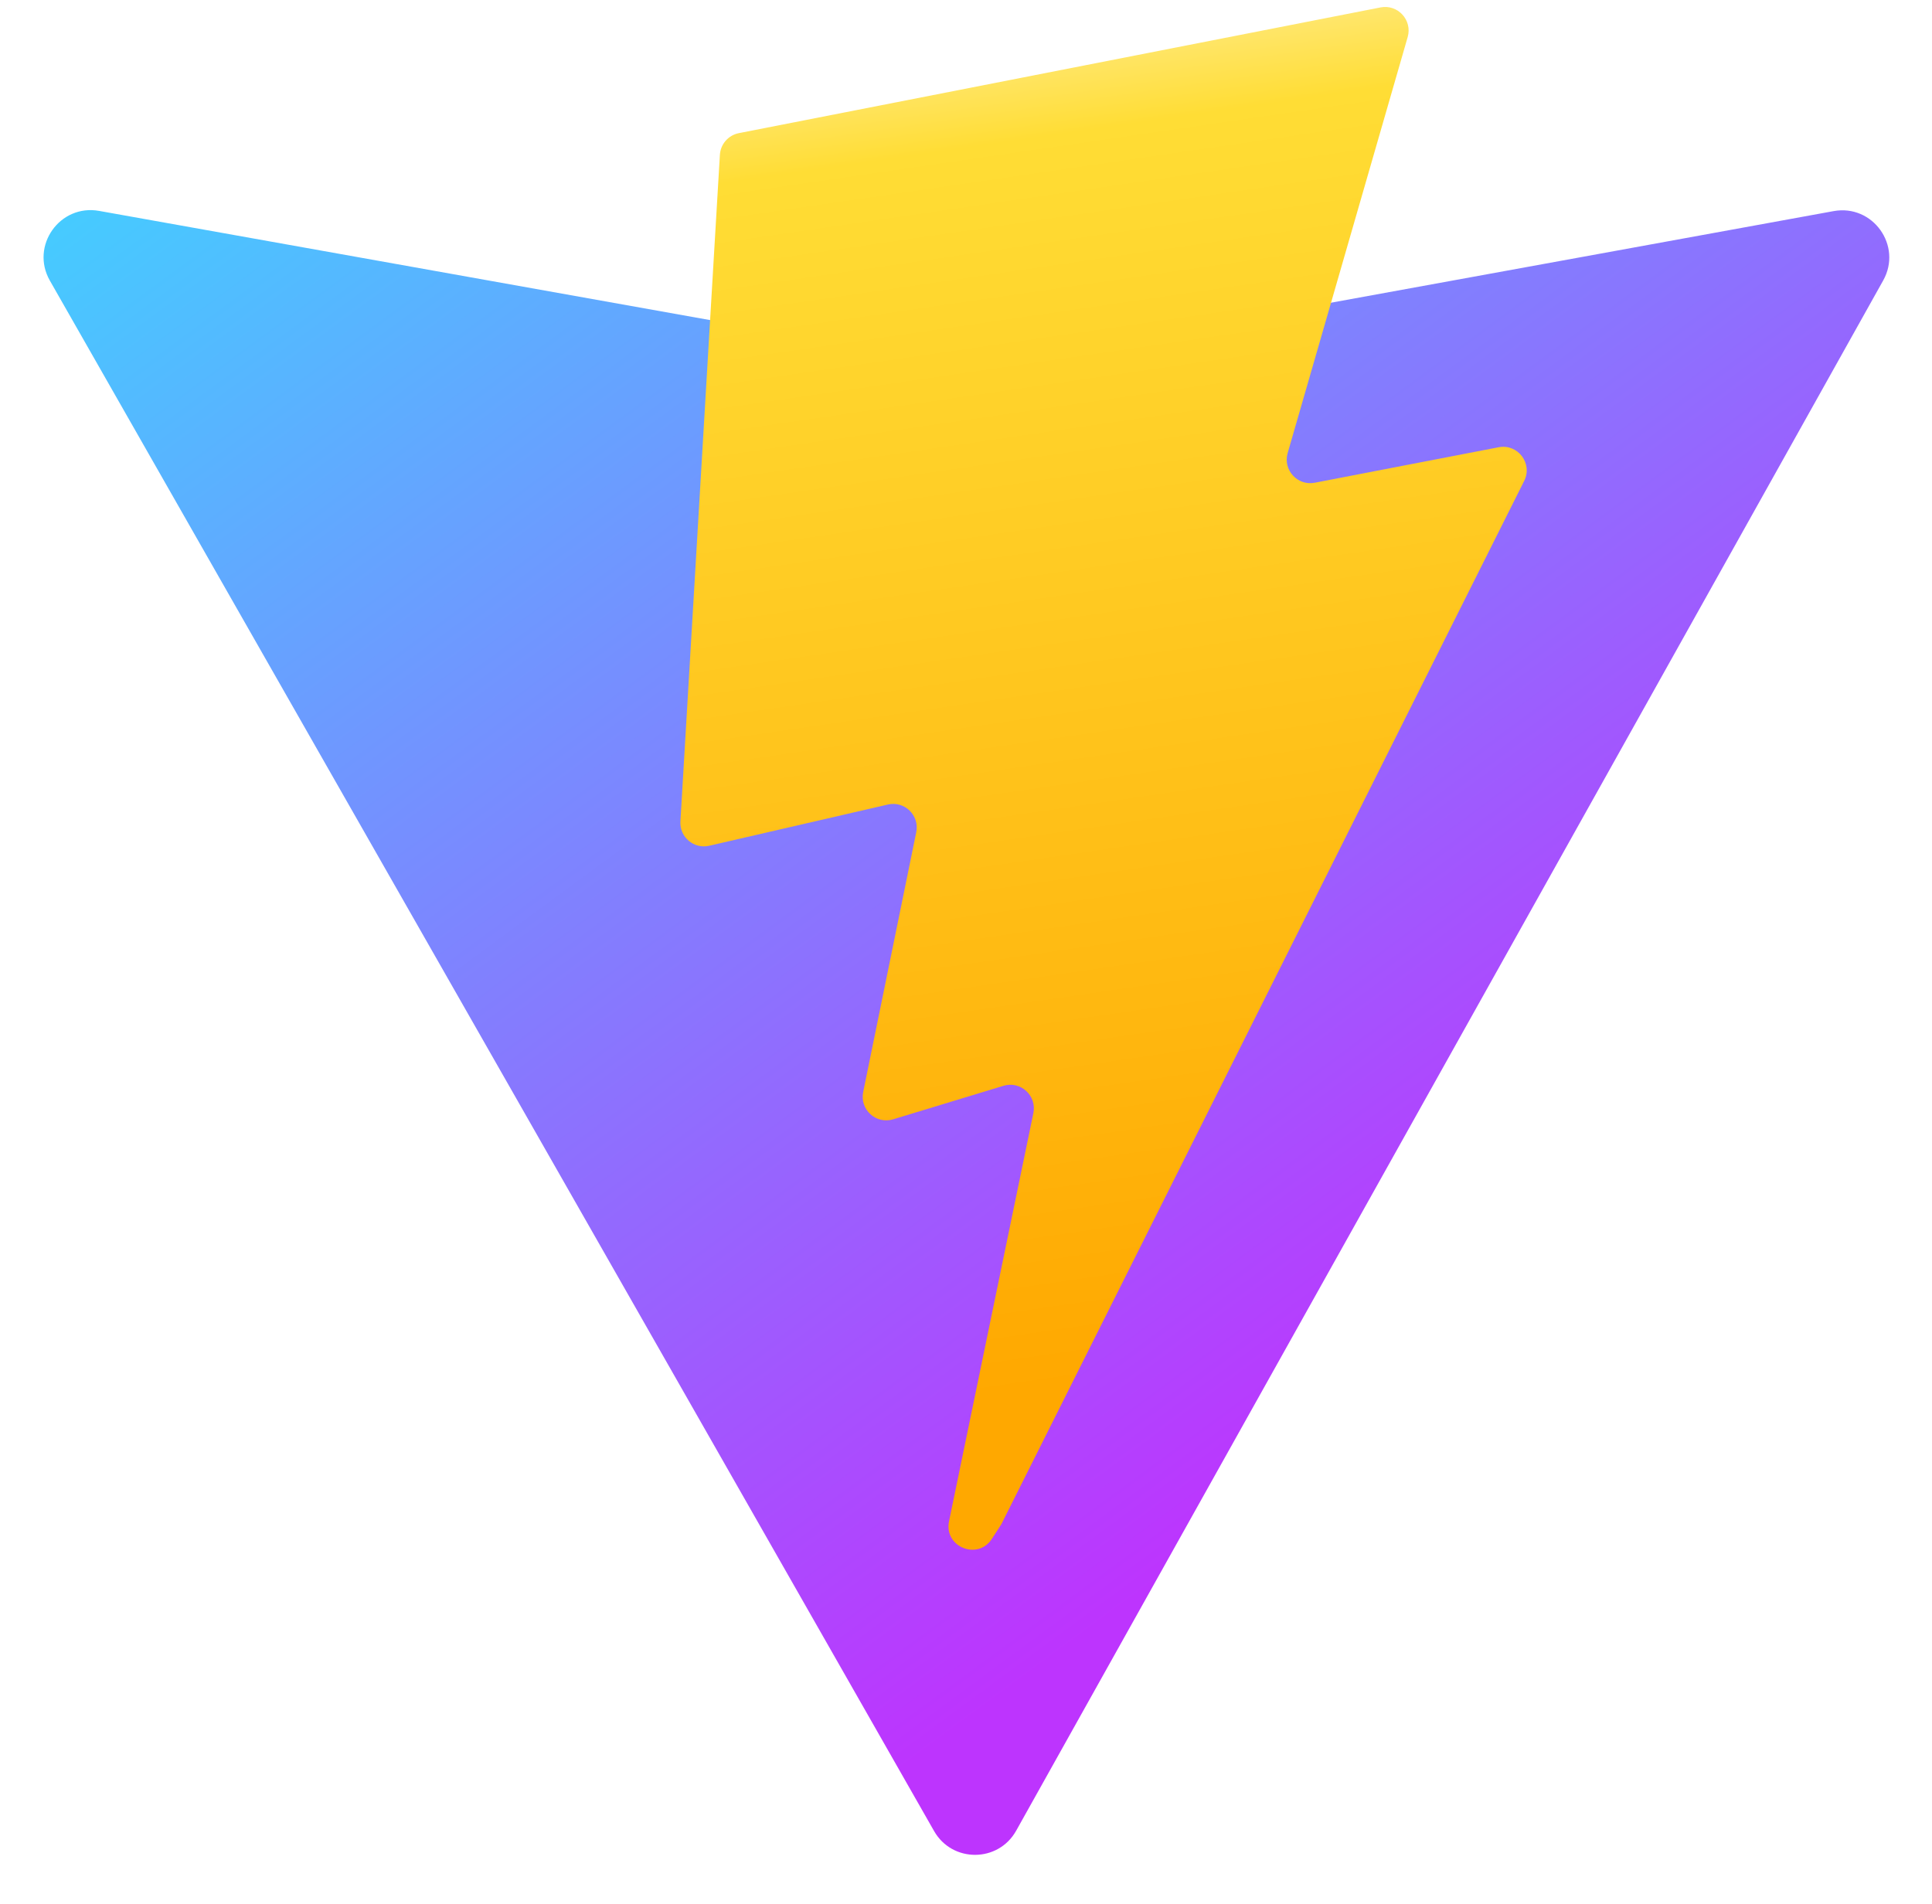
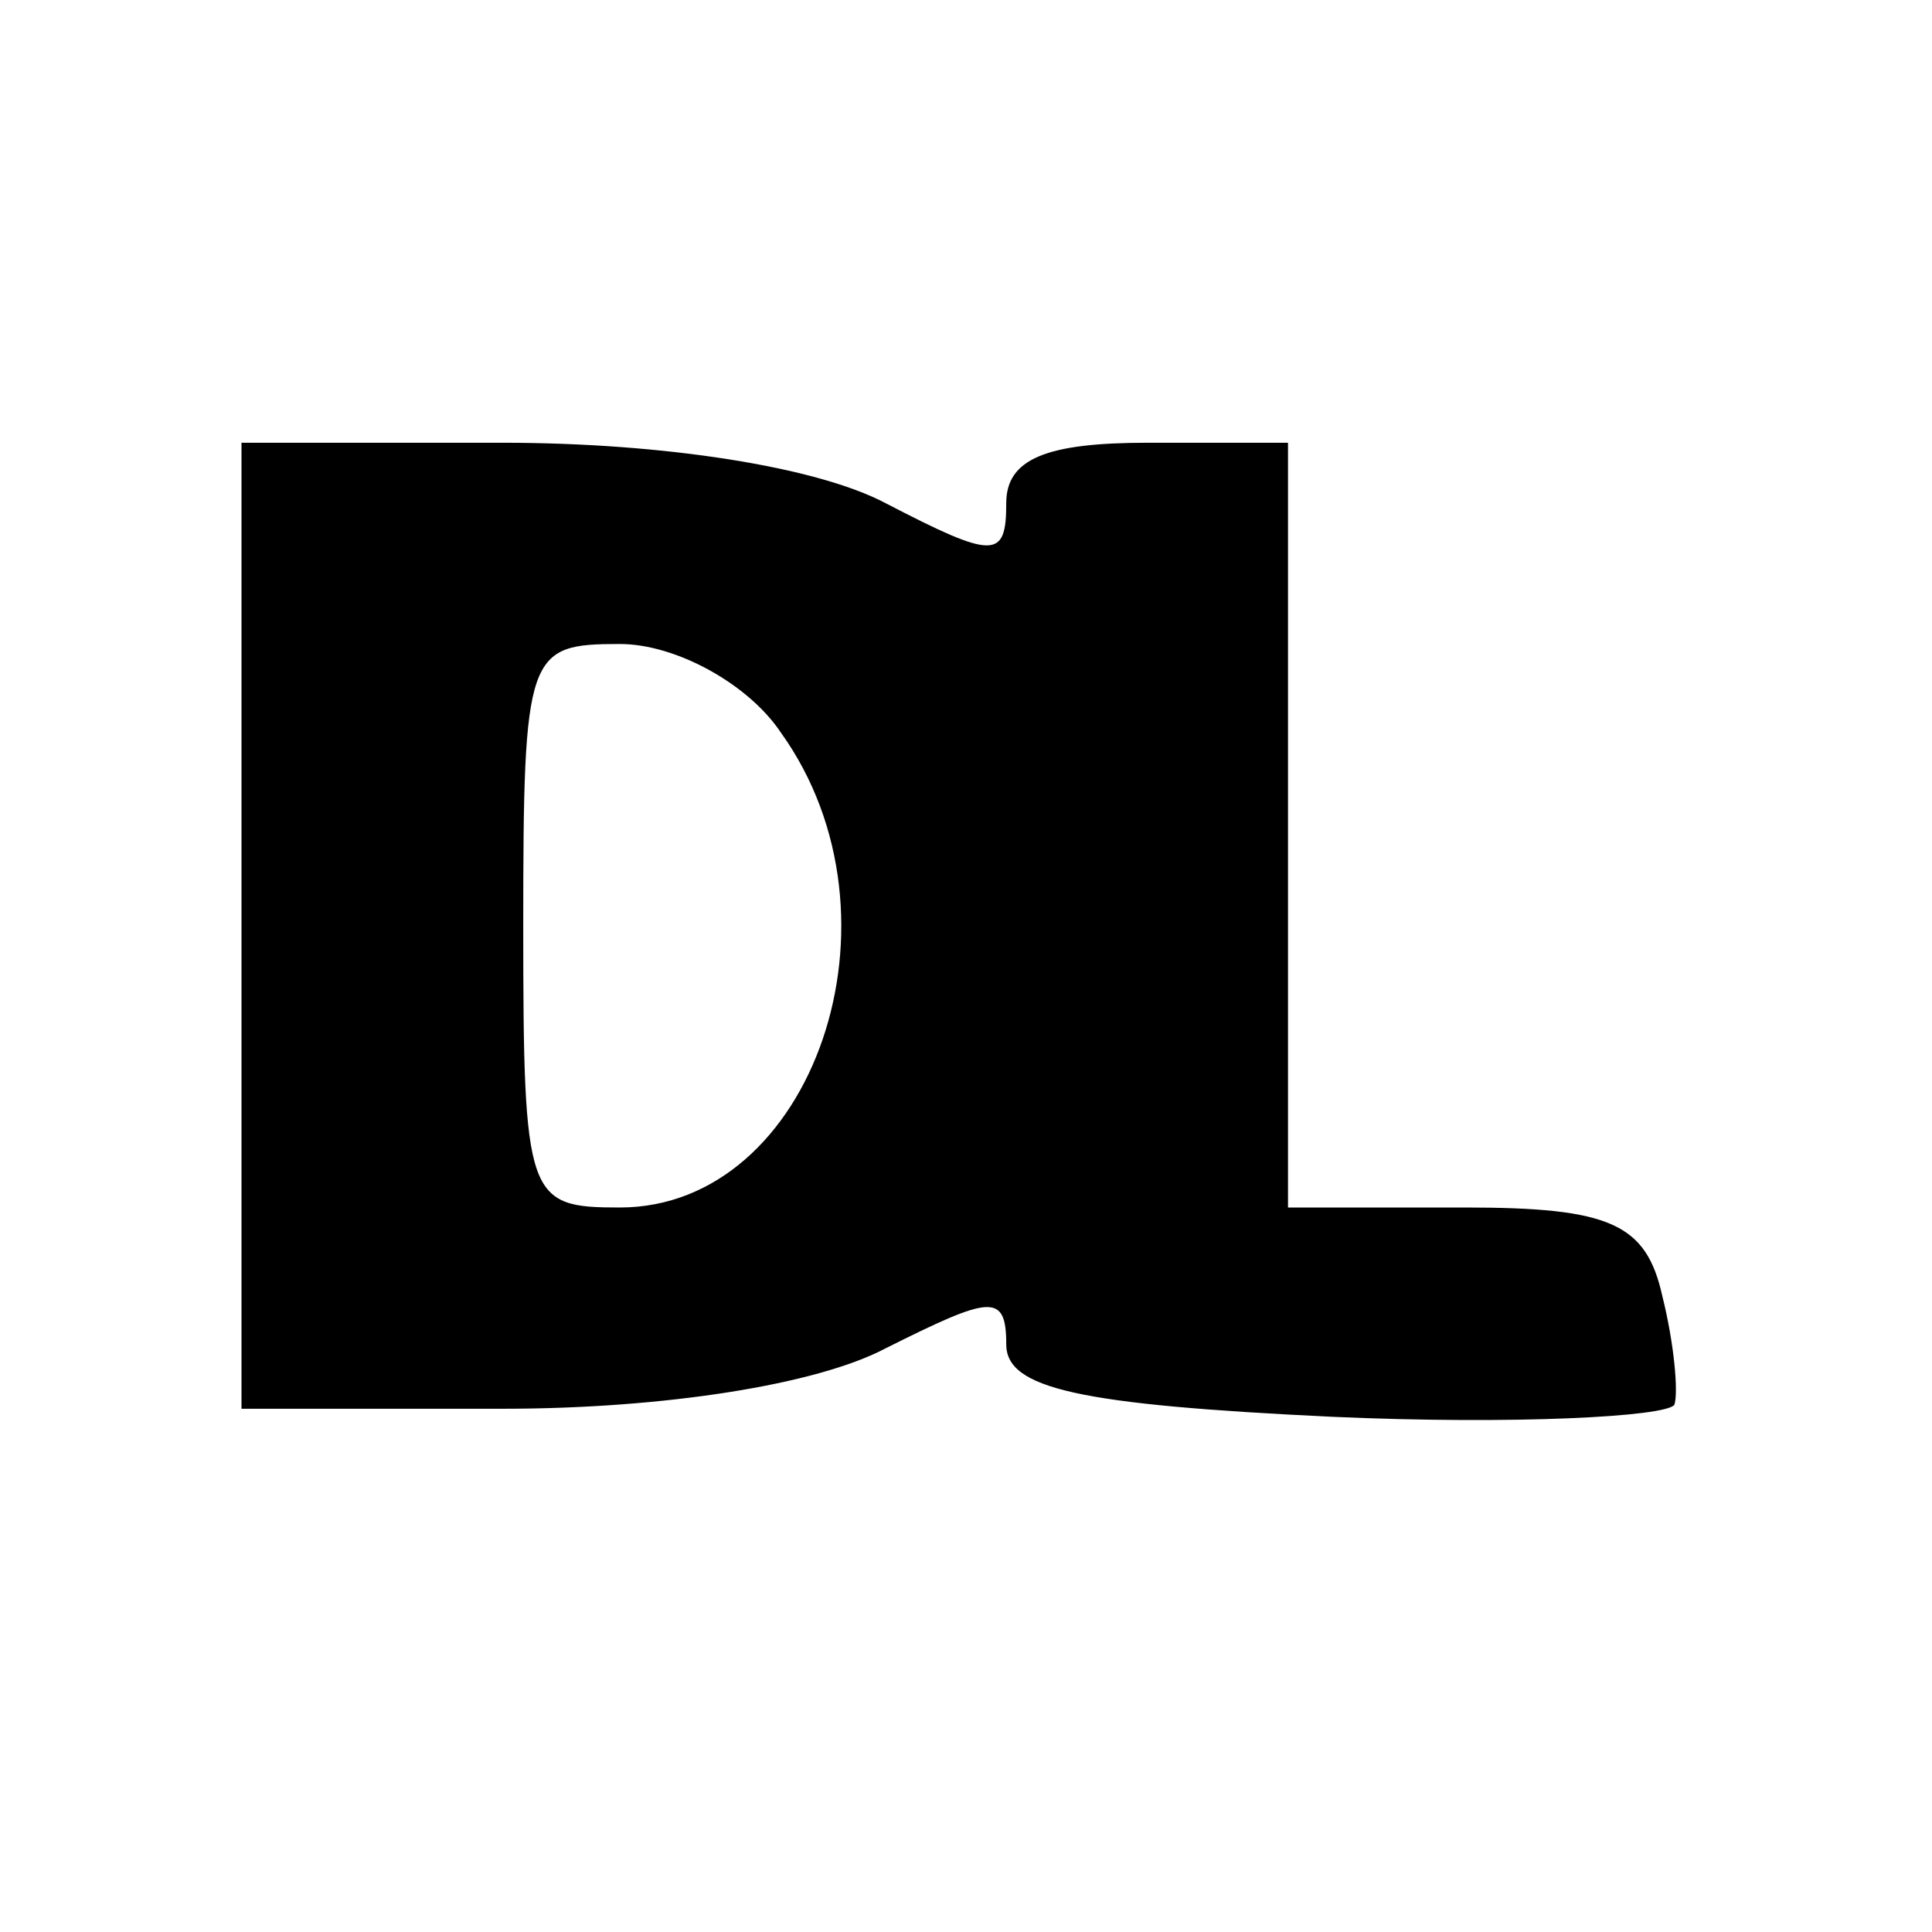
- <svg xmlns="http://www.w3.org/2000/svg" width="410" height="404" viewBox="0 0 410 404" fill="none">
-   <path d="M399.641 59.525L215.643 388.545C211.844 395.338 202.084 395.378 198.228 388.618L10.582 59.556C6.381 52.19 12.68 43.267 21.028 44.759L205.223 77.682C206.398 77.892 207.601 77.89 208.776 77.676L389.119 44.806C397.439 43.289 403.768 52.143 399.641 59.525Z" fill="url(#paint0_linear)" />
-   <path d="M292.965 1.574L156.801 28.255C154.563 28.694 152.906 30.59 152.771 32.866L144.395 174.33C144.198 177.662 147.258 180.248 150.51 179.498L188.42 170.749C191.967 169.931 195.172 173.055 194.443 176.622L183.18 231.775C182.422 235.487 185.907 238.661 189.532 237.56L212.947 230.446C216.577 229.344 220.065 232.527 219.297 236.242L201.398 322.875C200.278 328.294 207.486 331.249 210.492 326.603L212.5 323.5L323.454 102.072C325.312 98.365 322.108 94.137 318.036 94.923L279.014 102.454C275.347 103.161 272.227 99.746 273.262 96.158L298.731 7.867C299.767 4.273 296.636 0.855 292.965 1.574Z" fill="url(#paint1_linear)" />
-   <defs>
-     <linearGradient id="paint0_linear" x1="6" y1="33" x2="235" y2="344" gradientUnits="userSpaceOnUse">
-       <stop stop-color="#41D1FF" />
-       <stop offset="1" stop-color="#BD34FE" />
-     </linearGradient>
-     <linearGradient id="paint1_linear" x1="194.651" y1="8.818" x2="236.076" y2="292.989" gradientUnits="userSpaceOnUse">
-       <stop stop-color="#FFEA83" />
-       <stop offset="0.083" stop-color="#FFDD35" />
-       <stop offset="1" stop-color="#FFA800" />
-     </linearGradient>
-   </defs>
+ <svg width="48pt" height="48pt" viewBox="0 0 48 48" preserveAspectRatio="xMidYMid meet">
+   <g transform="translate(0,48) scale(0.1,-0.1)" fill="#000000" stroke="none">
+     <path d="M60 250 l0 -120 65 0 c40 0 78 6 95 15 26 13 30 14 30 1 0 -11 18 -15 81 -18 45 -2 83 0 85 3 1 3 0 15 -3 27 -4 18 -13 22 -49 22 l-44 0 0 95 0 95 -35 0 c-25 0 -35 -4 -35 -15 0 -14 -3 -14 -30 0 -17 9 -55 15 -95 15 l-65 0 0 -120z m134 48 c33 -46 8 -118 -40 -118 -23 0 -24 2 -24 70 0 68 1 70 24 70 14 0 32 -10 40 -22z" />
+   </g>
</svg>
